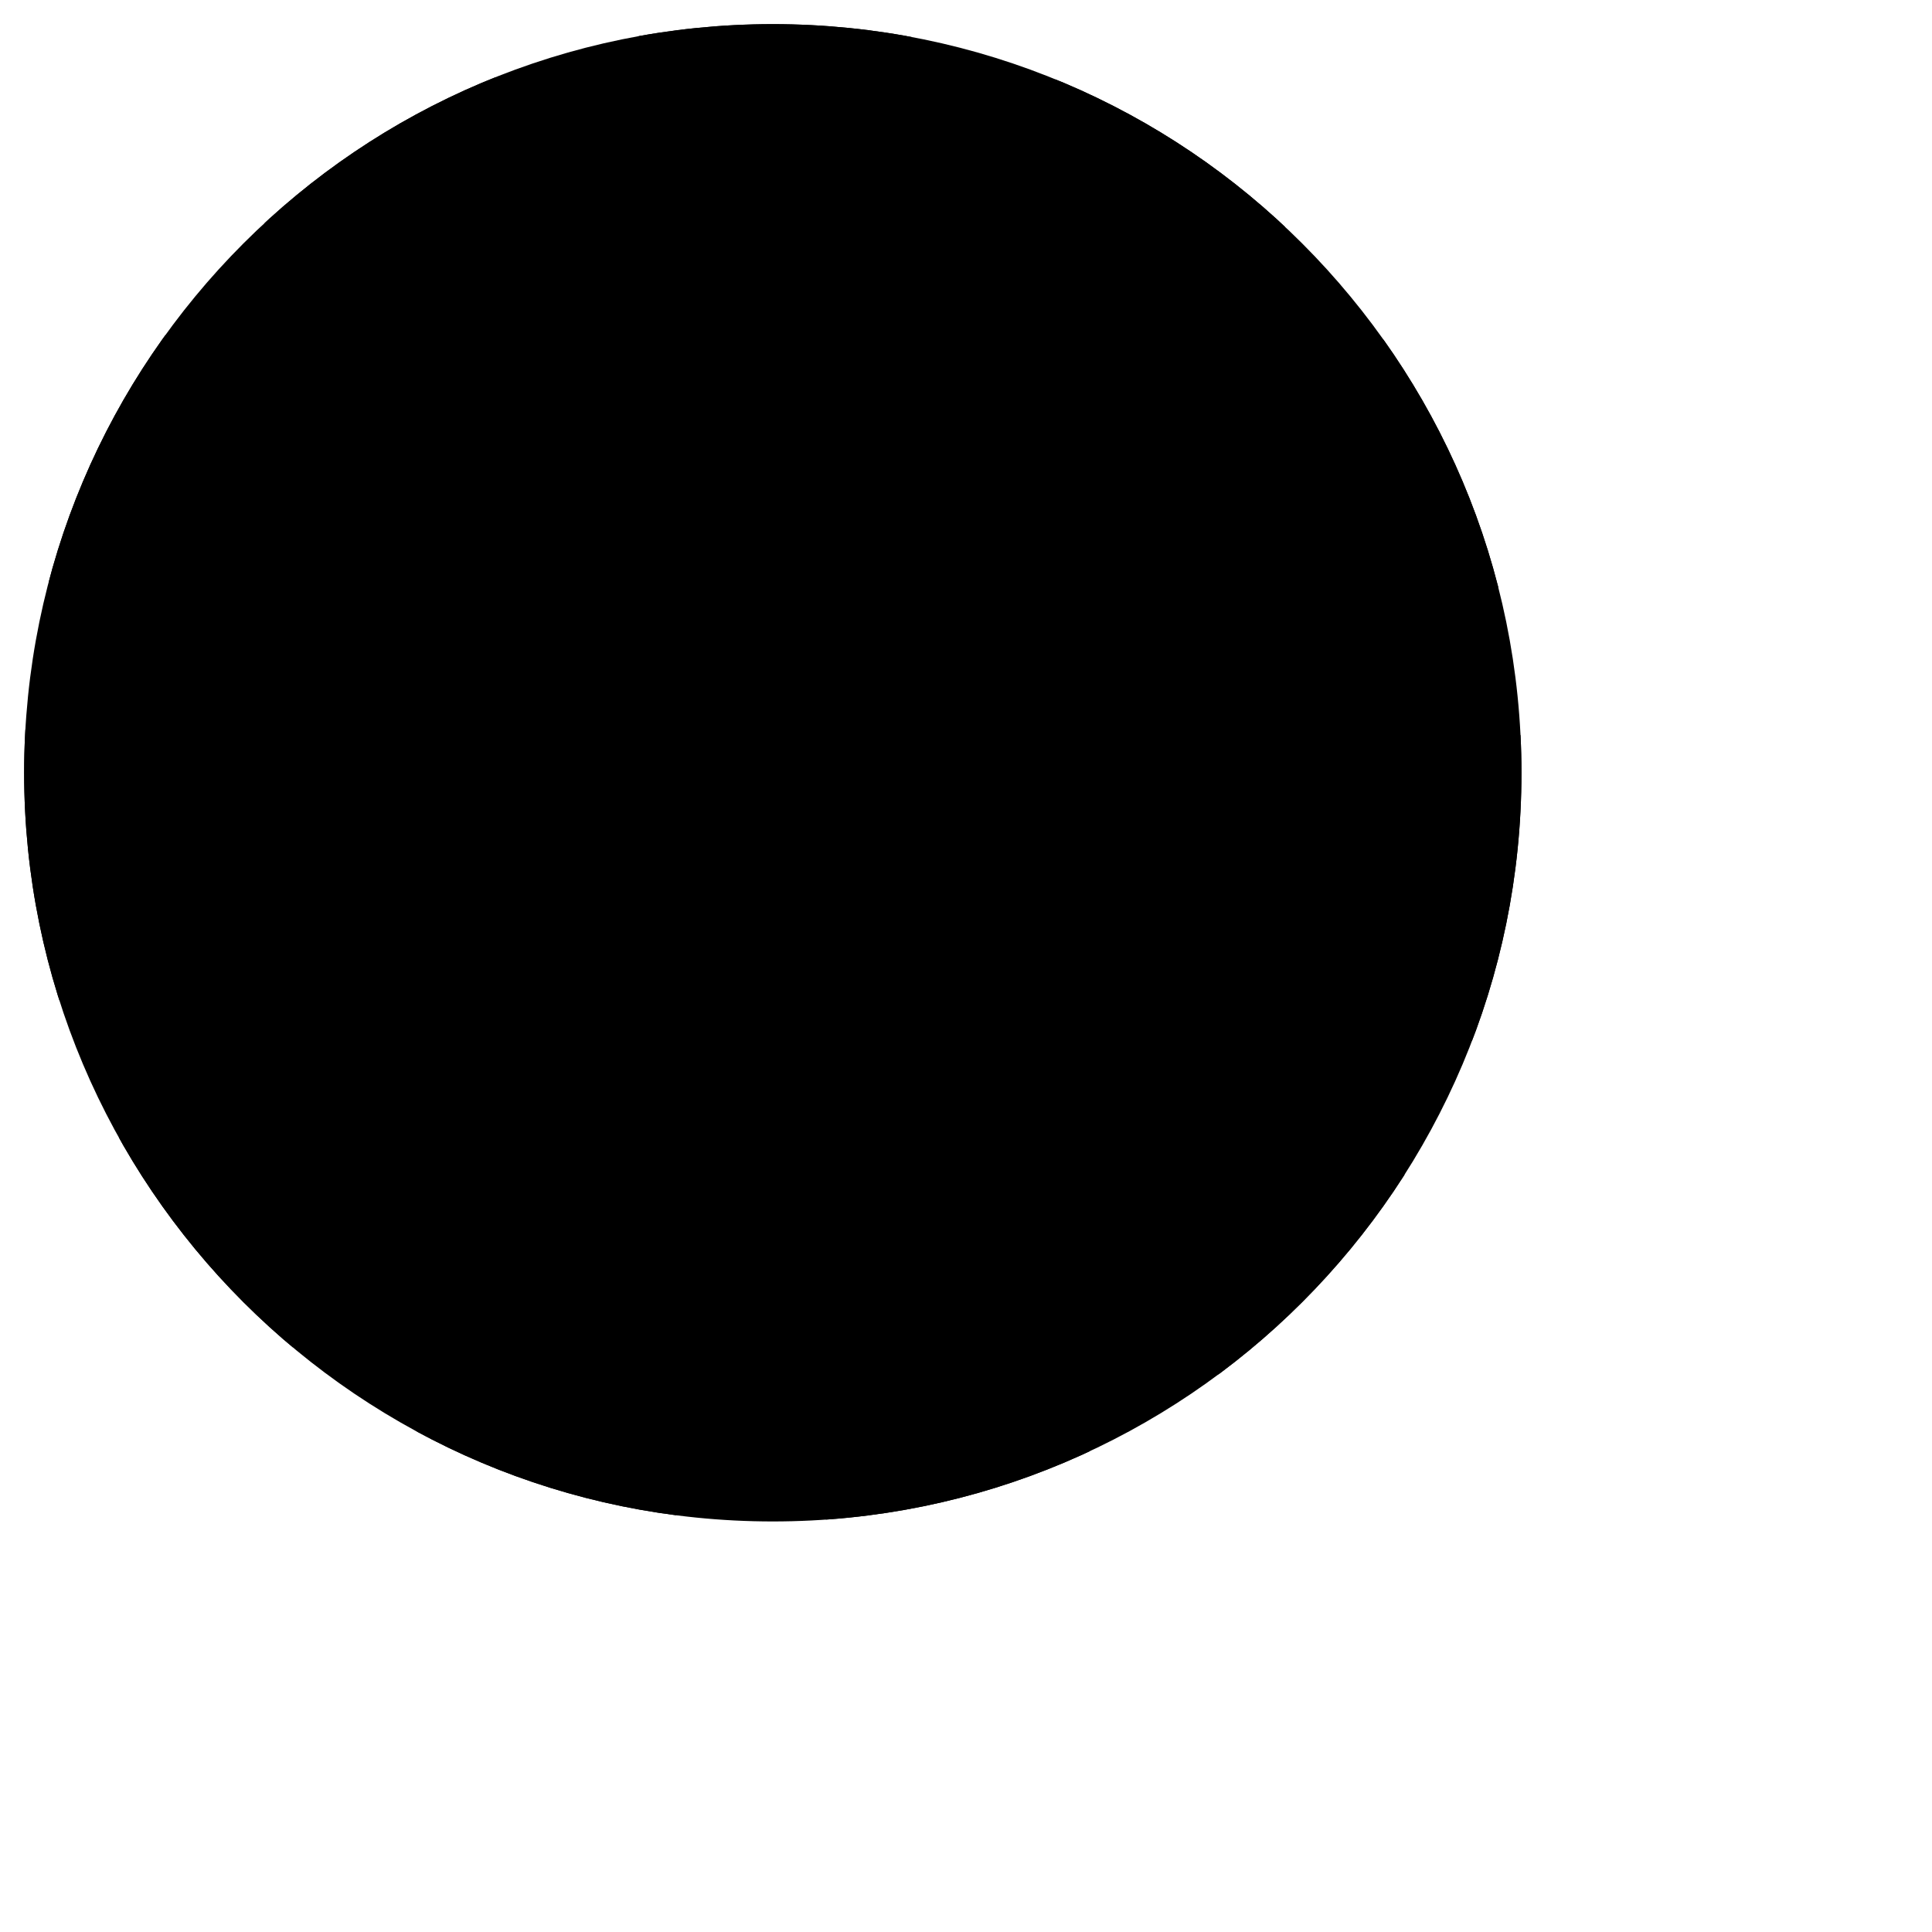
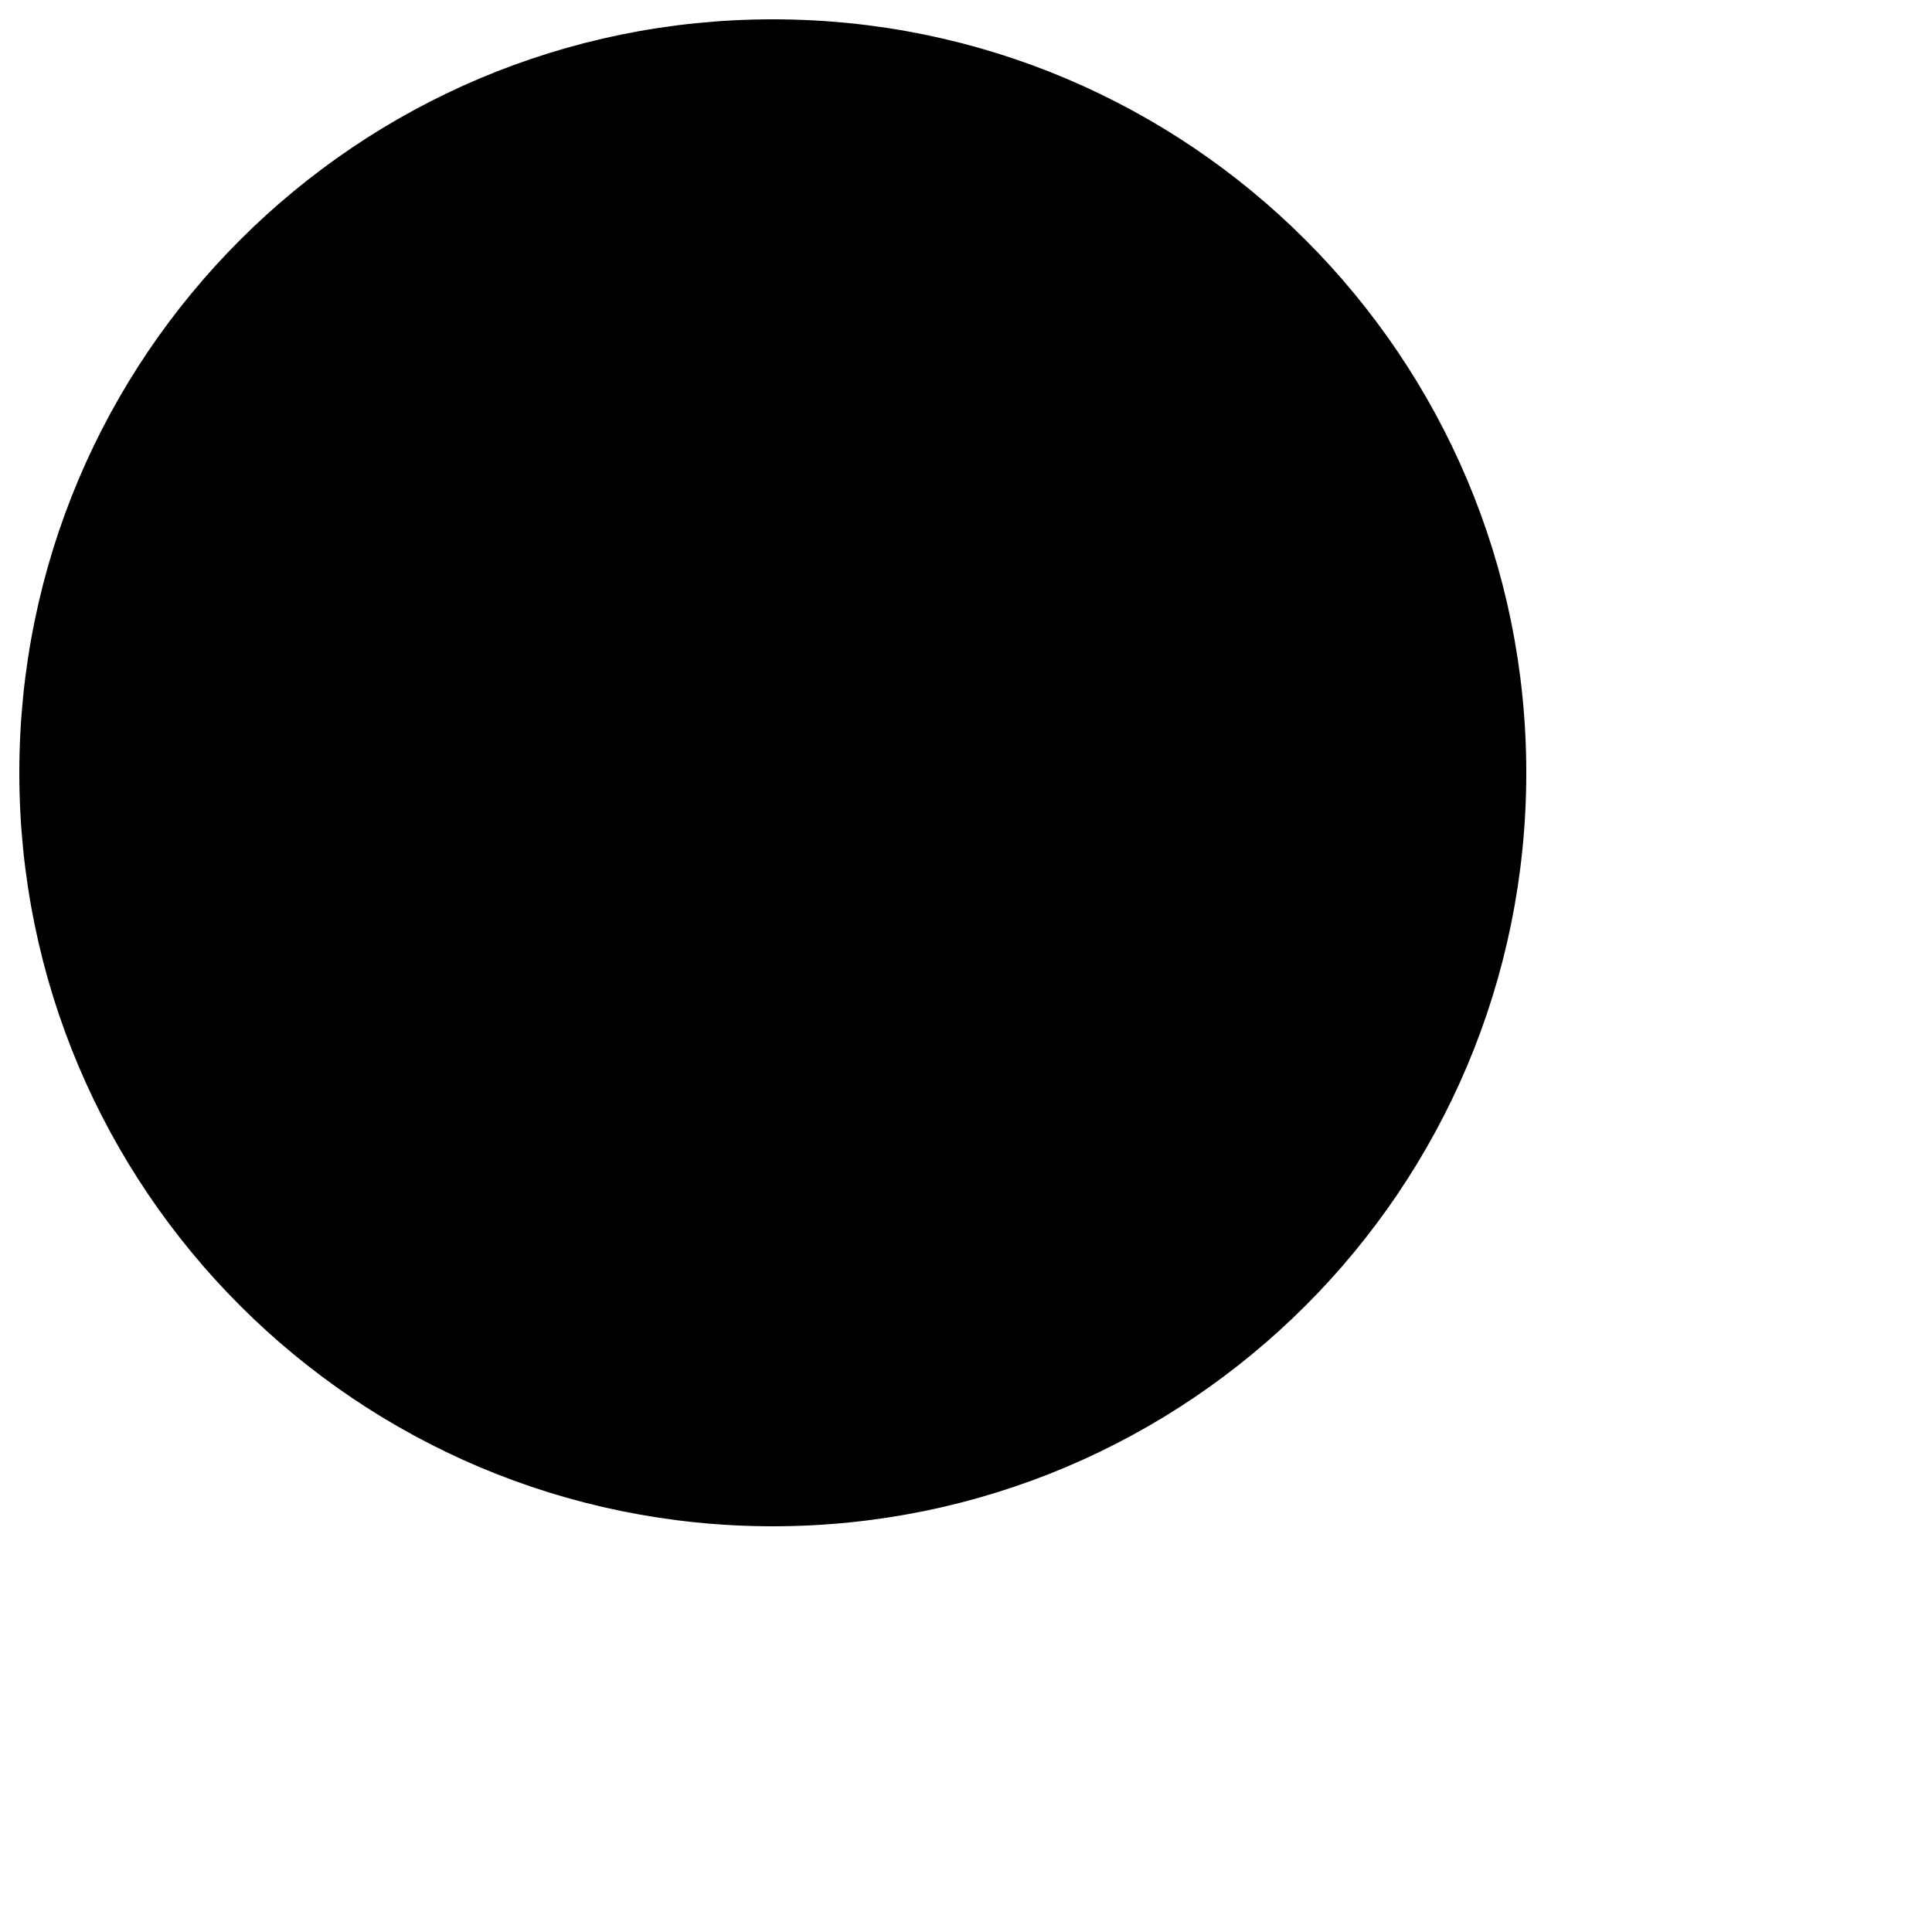
<svg xmlns="http://www.w3.org/2000/svg" xmlns:ns1="http://www.b3mn.org/oryx" width="40" height="40" version="1.0">
  <defs />
  <ns1:magnets>
    <ns1:magnet ns1:cx="16" ns1:cy="16" ns1:default="yes" />
  </ns1:magnets>
  <g pointer-events="fill">
    <defs>
      <radialGradient id="background">
        <stop id="fill_el" />
      </radialGradient>
    </defs>
-     <circle id="bg_frame" cx="16" cy="16" r="15" stroke="black" fill="url(#background)" stroke-width="1" style="stroke-dasharray: 5.5, 3" />
-     <circle id="frame" cx="16" cy="16" r="15" stroke="black" fill="none" stroke-width="1" />
+     <circle id="bg_frame" cx="16" cy="16" r="15" stroke="black" fill="url(#background)" stroke-width="1.2" />
    <path id="path1" stroke="black" fill="none" stroke-width="1" d="M8,11 L8,21 L24,21 L24,11z M8,11 L16,17 L24,11" />
    <text font-size="11" id="text_name" x="16" y="33" ns1:align="top center" stroke="black" />
  </g>
</svg>
